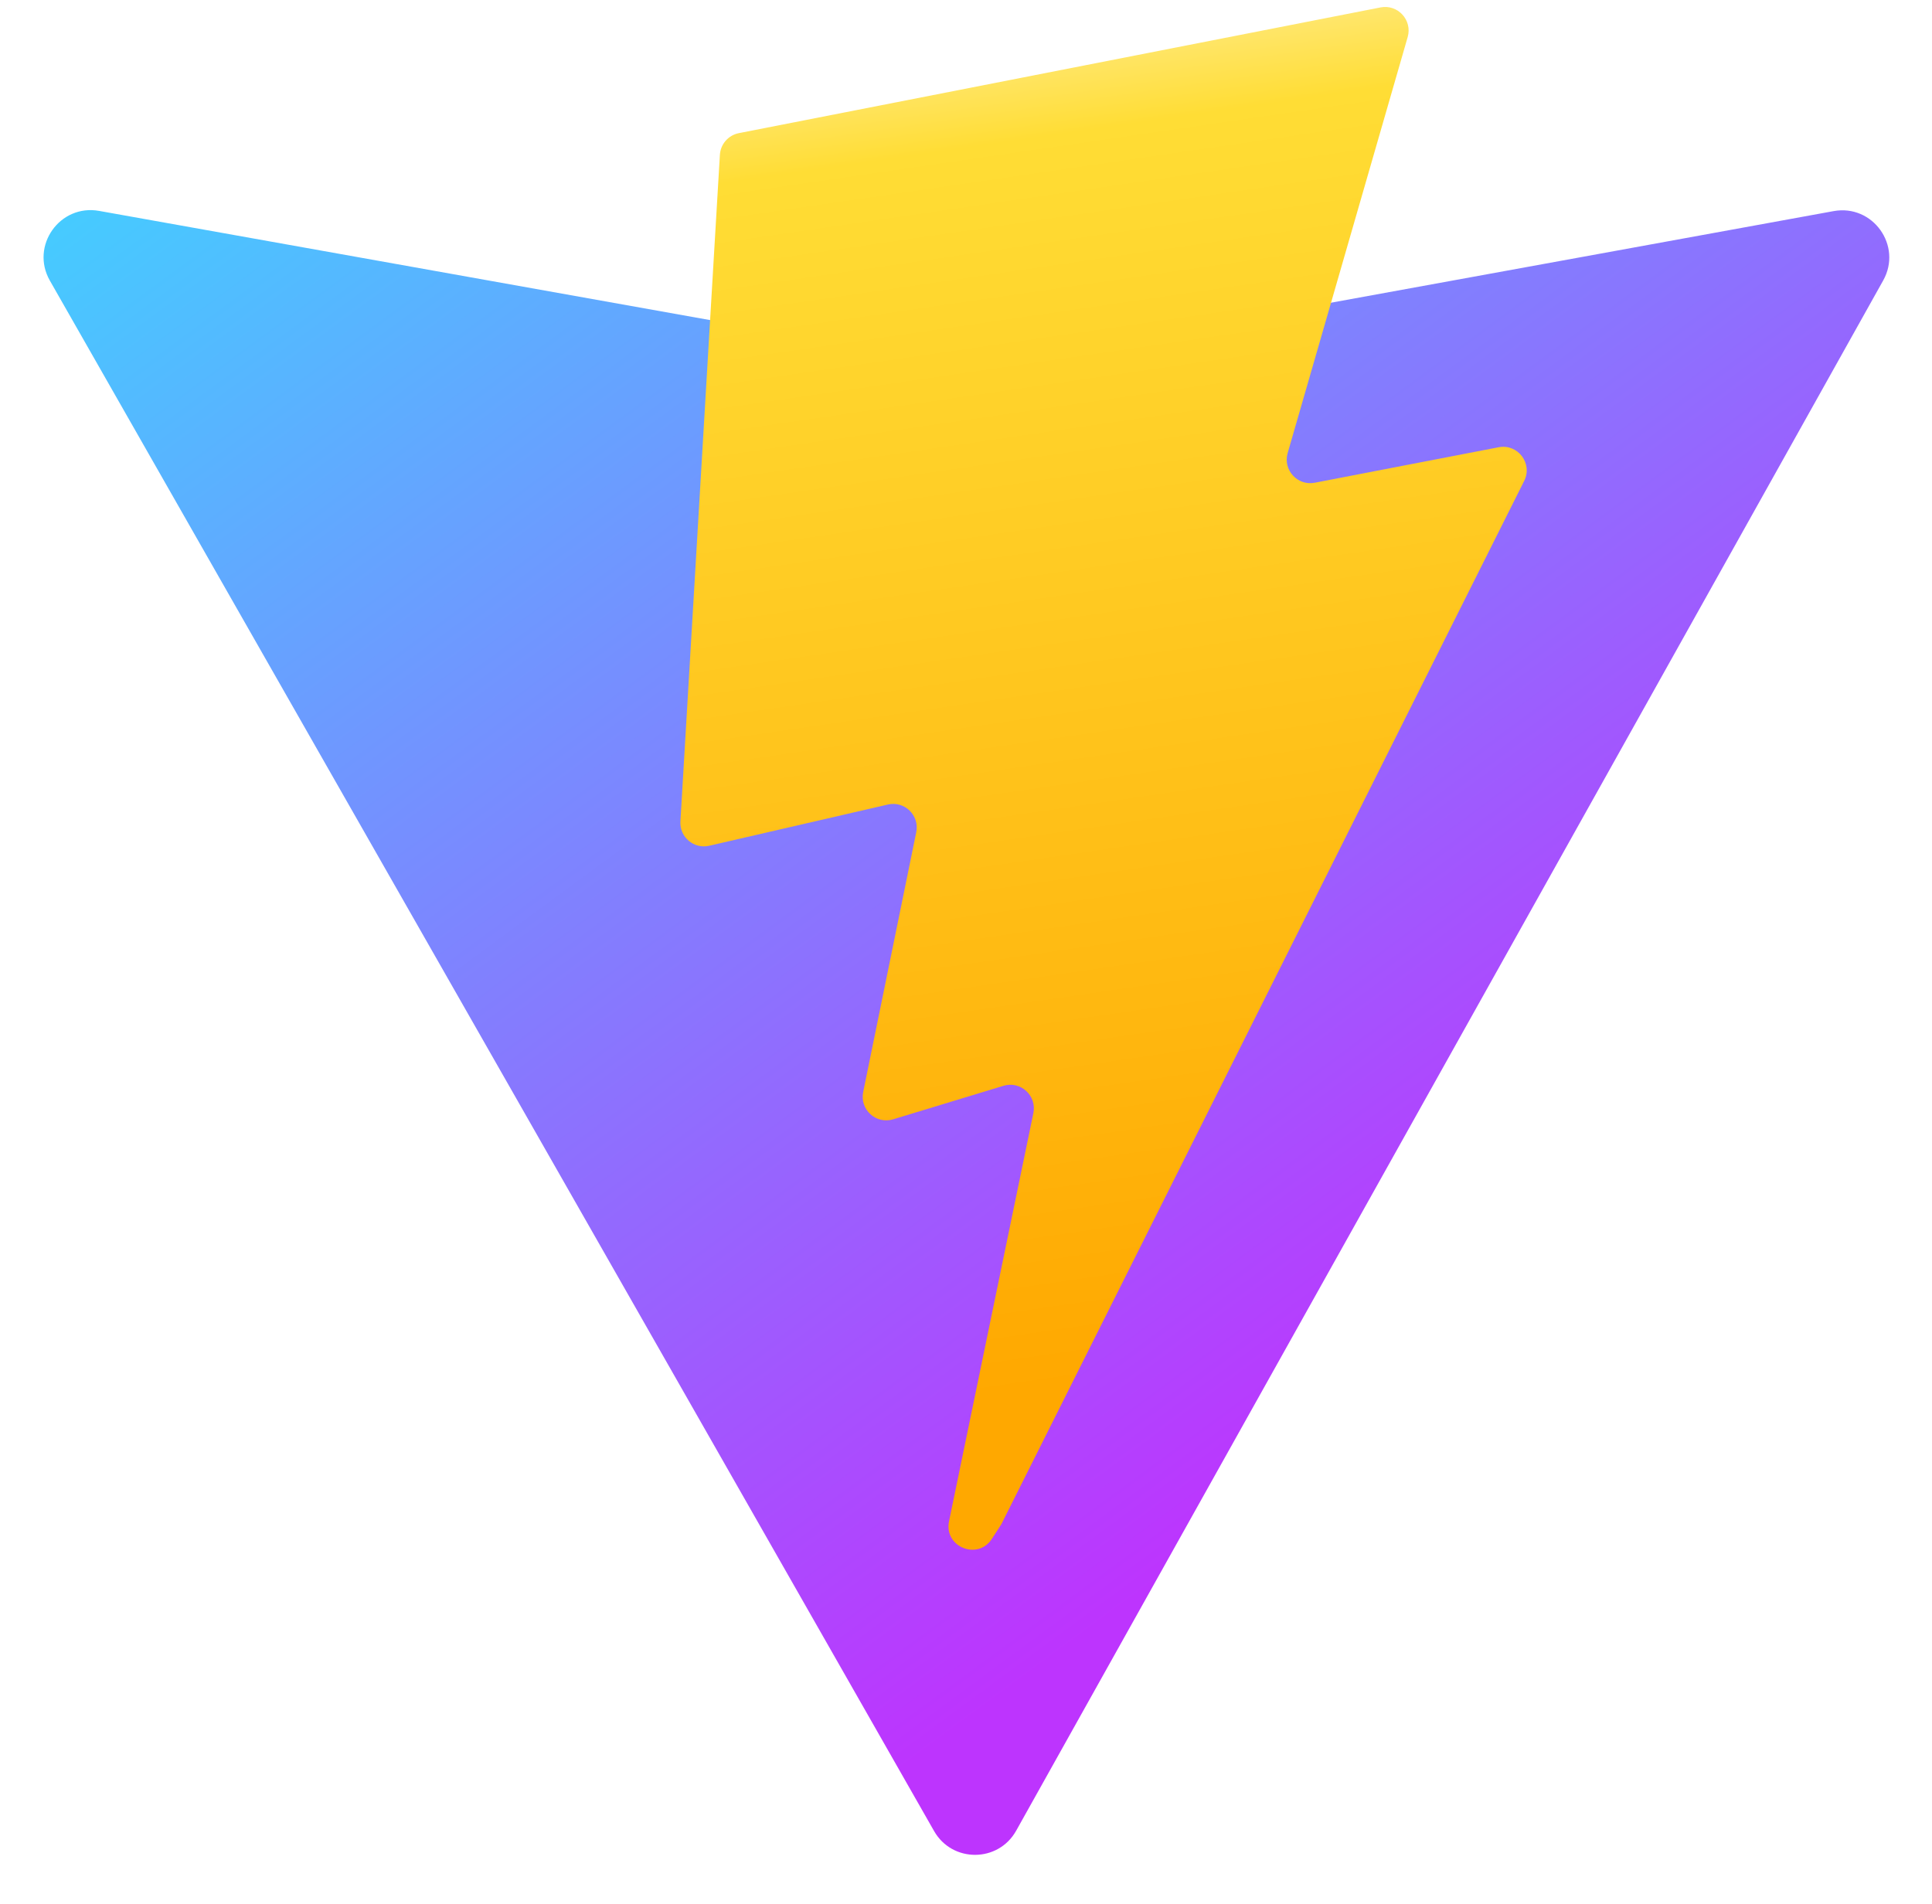
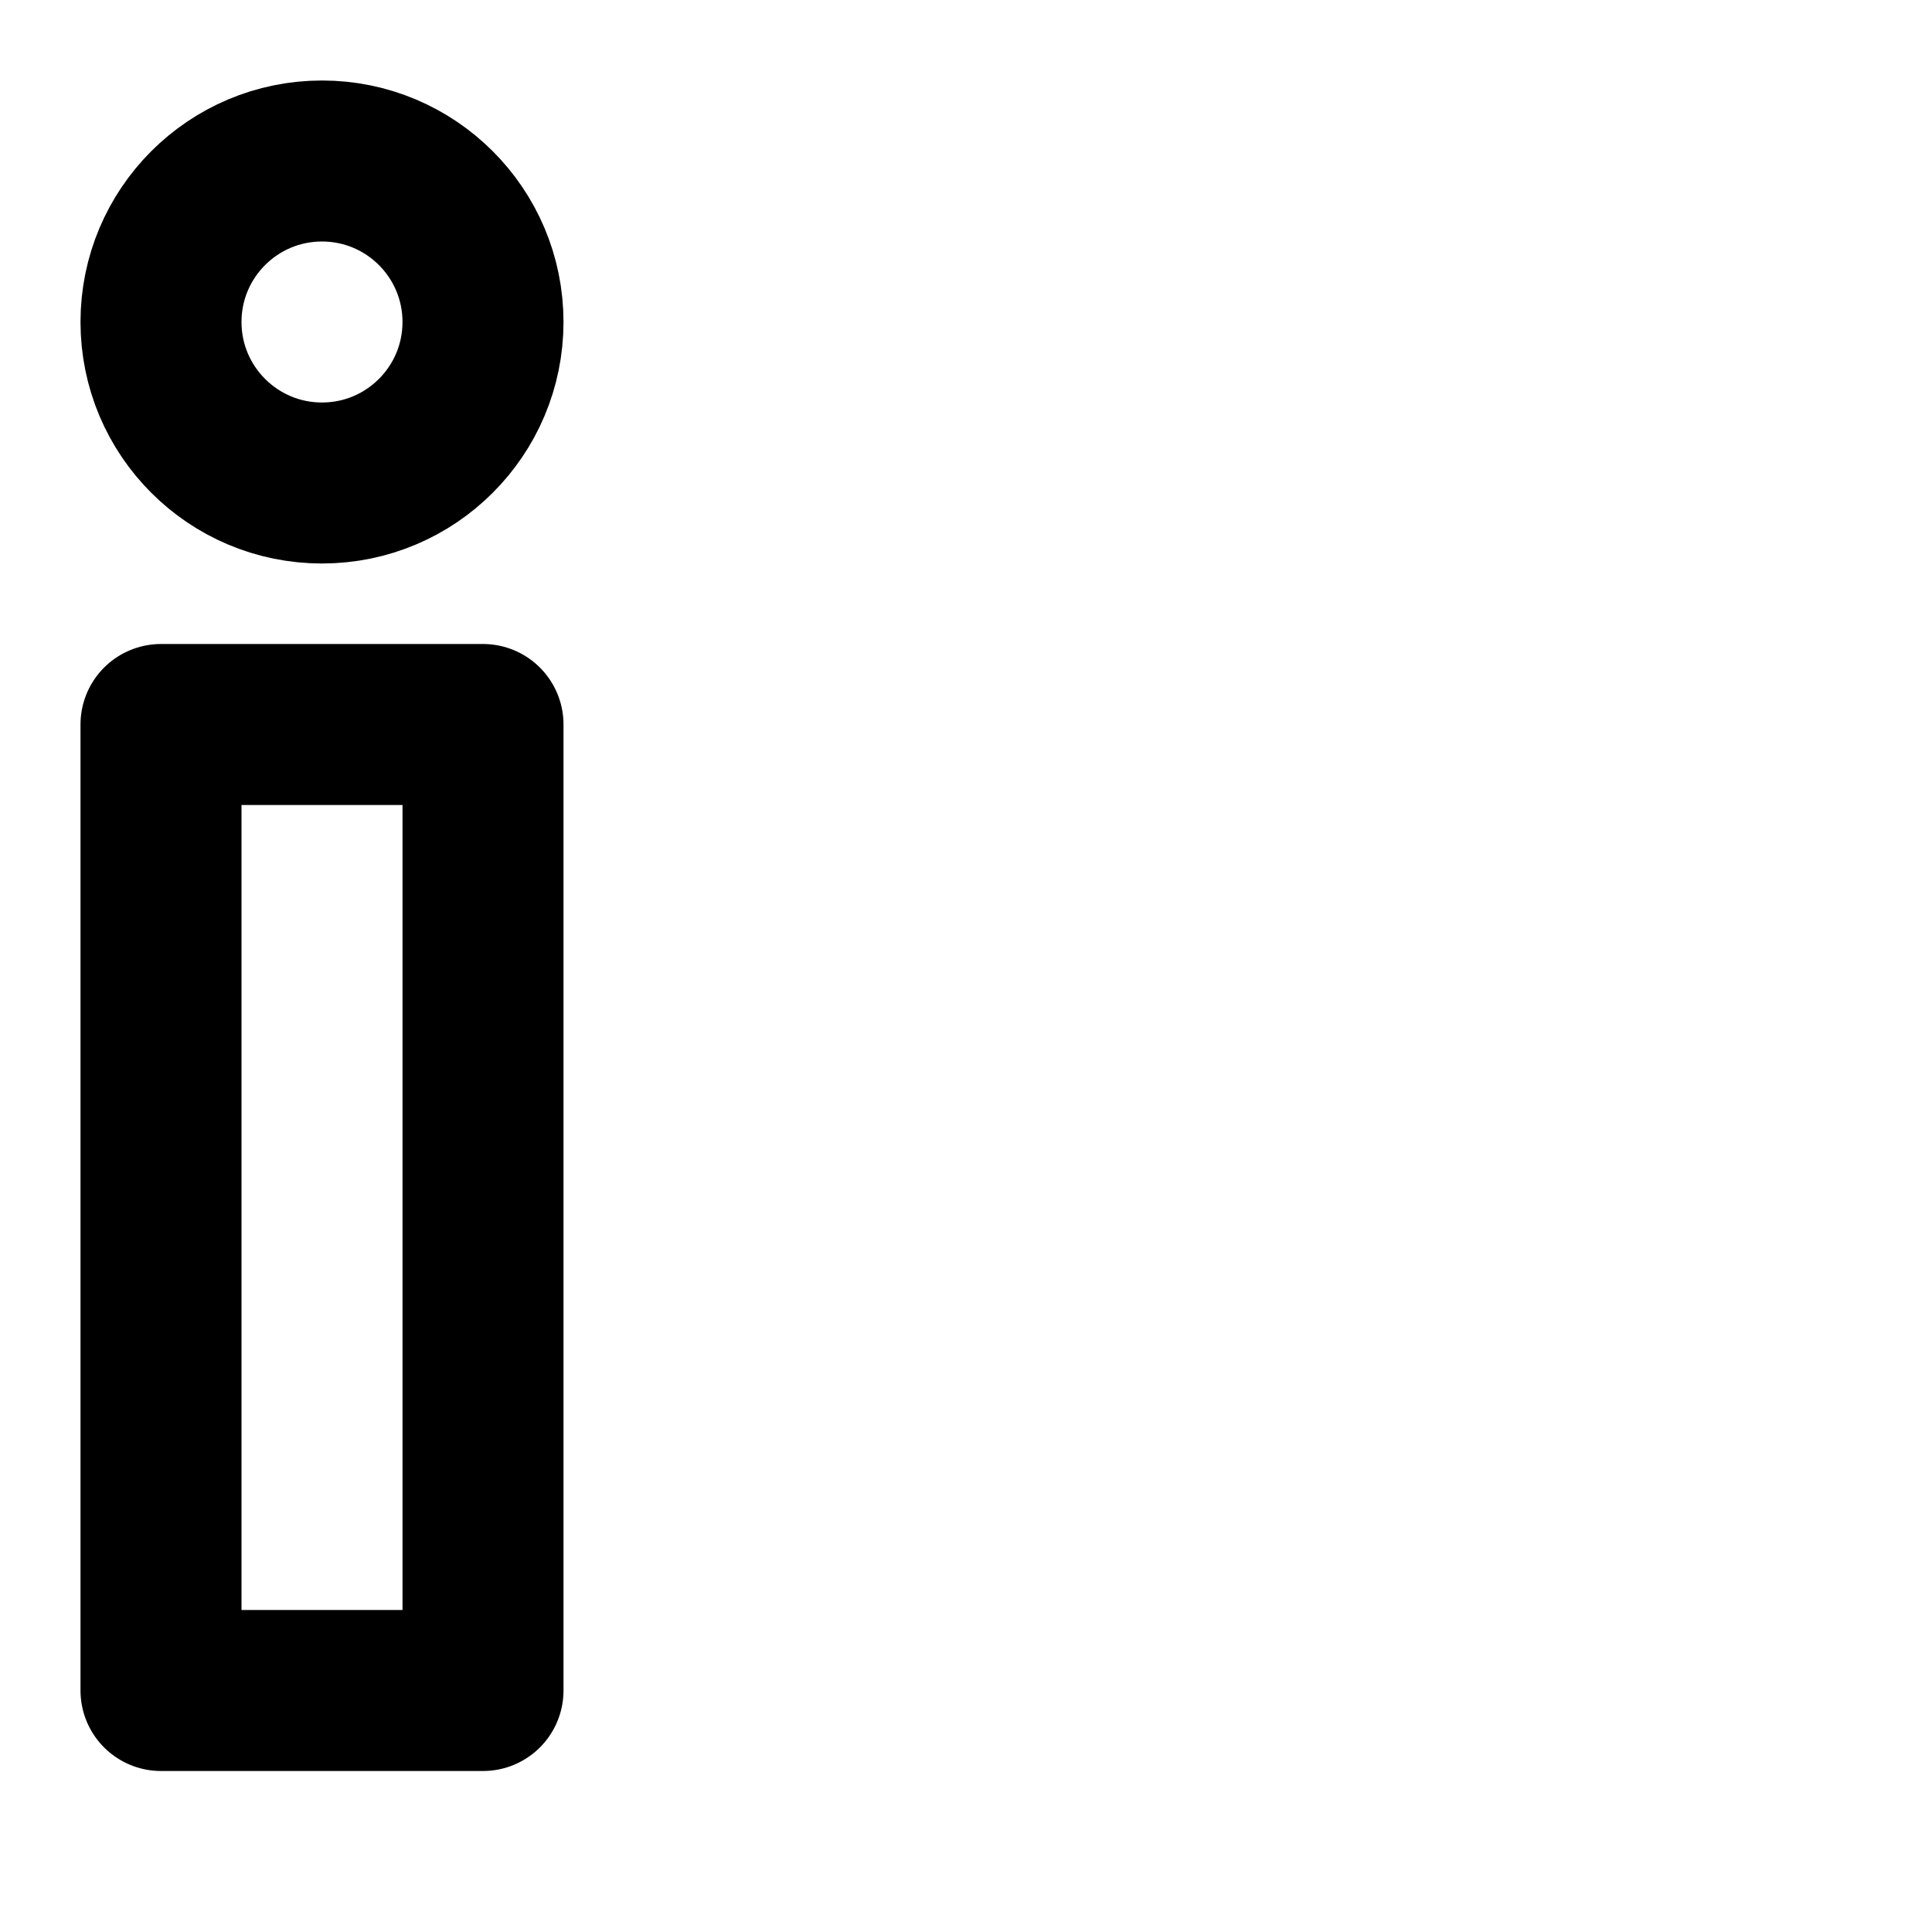
- <svg xmlns="http://www.w3.org/2000/svg" width="410" height="404" viewBox="0 0 410 404" fill="none">
-   <path d="M399.641 59.525L215.643 388.545C211.844 395.338 202.084 395.378 198.228 388.618L10.582 59.556C6.381 52.19 12.68 43.267 21.028 44.759L205.223 77.682C206.398 77.892 207.601 77.89 208.776 77.676L389.119 44.806C397.439 43.289 403.768 52.143 399.641 59.525Z" fill="url(#paint0_linear)" />
-   <path d="M292.965 1.574L156.801 28.255C154.563 28.694 152.906 30.59 152.771 32.866L144.395 174.33C144.198 177.662 147.258 180.248 150.51 179.498L188.42 170.749C191.967 169.931 195.172 173.055 194.443 176.622L183.18 231.775C182.422 235.487 185.907 238.661 189.532 237.56L212.947 230.446C216.577 229.344 220.065 232.527 219.297 236.242L201.398 322.875C200.278 328.294 207.486 331.249 210.492 326.603L212.5 323.5L323.454 102.072C325.312 98.365 322.108 94.137 318.036 94.923L279.014 102.454C275.347 103.161 272.227 99.746 273.262 96.158L298.731 7.867C299.767 4.273 296.636 0.855 292.965 1.574Z" fill="url(#paint1_linear)" />
-   <defs>
-     <linearGradient id="paint0_linear" x1="6" y1="33" x2="235" y2="344" gradientUnits="userSpaceOnUse">
-       <stop stop-color="#41D1FF" />
-       <stop offset="1" stop-color="#BD34FE" />
-     </linearGradient>
-     <linearGradient id="paint1_linear" x1="194.651" y1="8.818" x2="236.076" y2="292.989" gradientUnits="userSpaceOnUse">
-       <stop stop-color="#FFEA83" />
-       <stop offset="0.083" stop-color="#FFDD35" />
-       <stop offset="1" stop-color="#FFA800" />
-     </linearGradient>
-   </defs>
+ <svg xmlns="http://www.w3.org/2000/svg" width="24" height="24" viewBox="0 0 24 24" fill="none" stroke="currentColor" stroke-width="2" stroke-linecap="round" stroke-linejoin="round" class="feather">
+   <rect x="2" y="9" width="4" height="12" />
+   <circle cx="4" cy="4" r="2" />
</svg>
